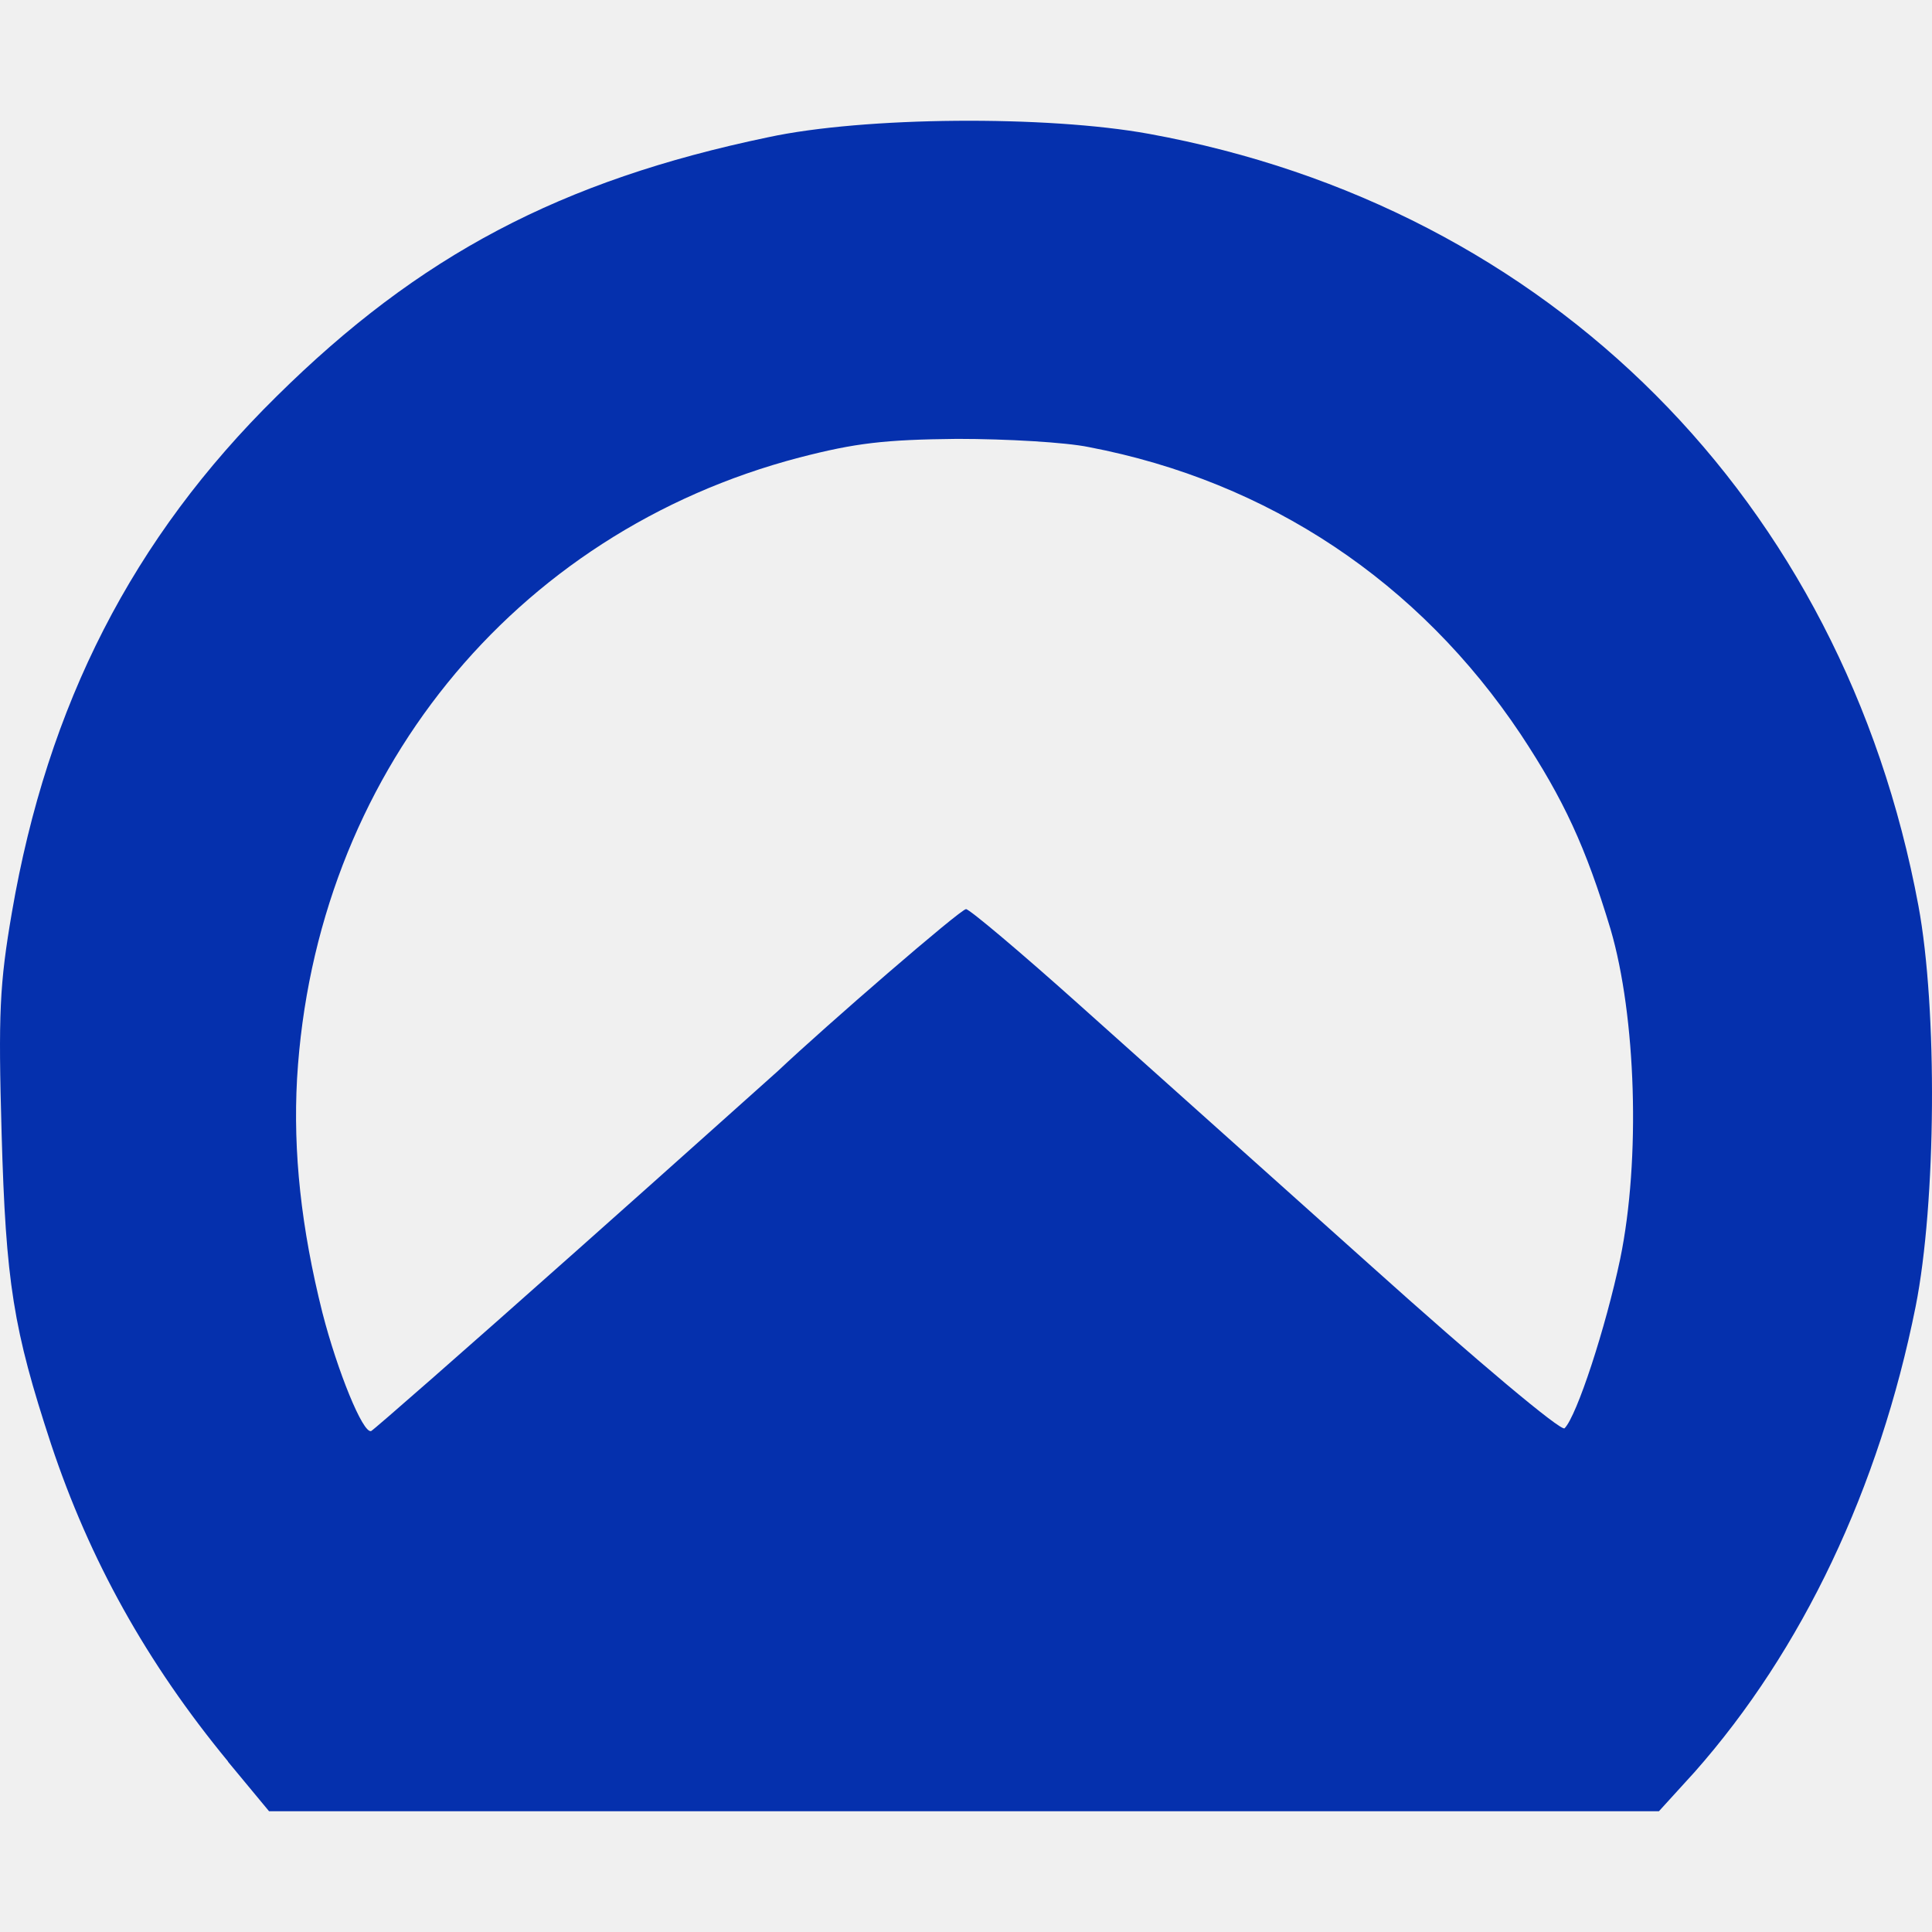
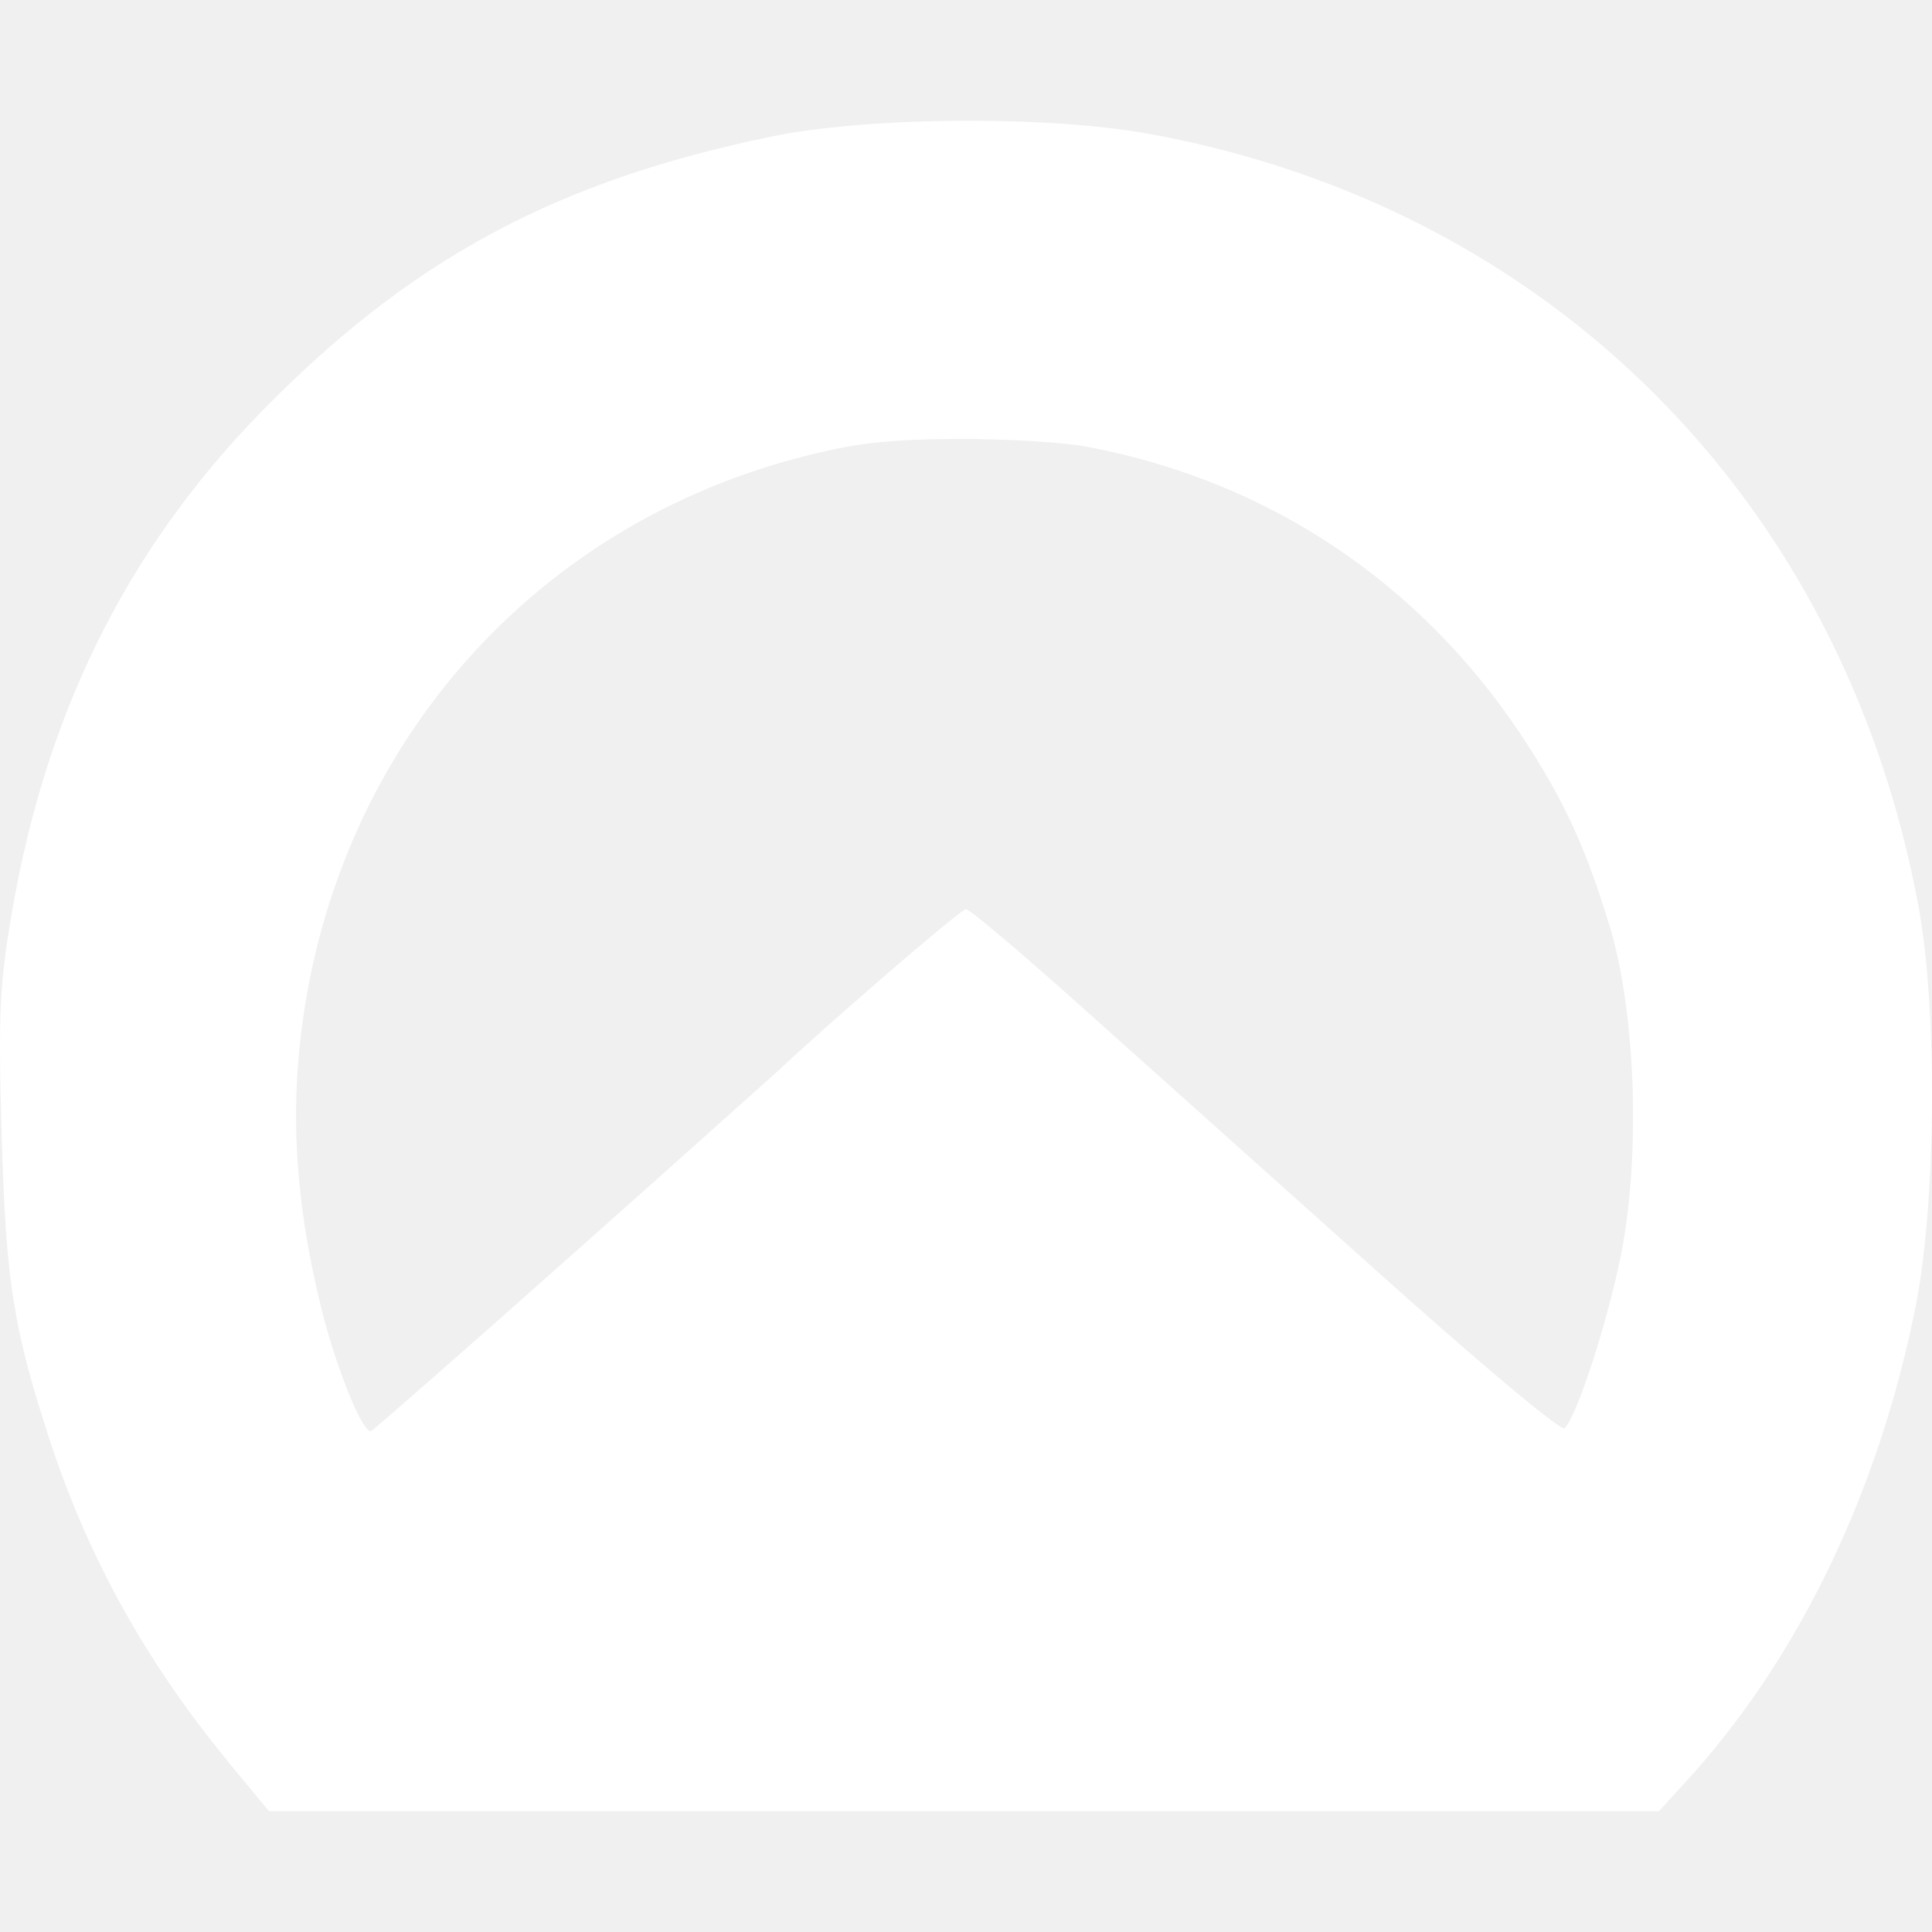
- <svg xmlns="http://www.w3.org/2000/svg" width="1em" height="1em" viewBox="0 0 160 160" fill="#0530AD">
+ <svg xmlns="http://www.w3.org/2000/svg" width="1em" height="1em" viewBox="0 0 160 160" fill="#fff">
  <path d="M18.896 145.89C12.132 137.68 7.416 129.18 4.229 119.597C1.102 110.074 0.482 106.255 0.133 93.825C-0.147 83.961 -0.037 81.505 0.982 75.581C3.939 58.359 10.983 44.556 22.923 32.808C34.693 21.17 46.403 14.955 63.618 11.366C71.571 9.652 86.698 9.542 95.16 11.086C128.352 17.13 152.621 41.419 158.875 75.01C160.464 83.56 160.354 99.589 158.645 108.199C155.628 123.256 149.264 136.658 140.341 146.752L137.384 150H22.283L18.876 145.89H18.896ZM47.492 103.809C56.474 95.83 64.087 88.983 64.427 88.692C68.353 84.984 79.544 75.29 80.003 75.29C80.283 75.29 84.49 78.829 89.325 83.159C94.101 87.439 105.072 97.243 113.594 104.881C122.287 112.69 129.281 118.564 129.571 118.284C130.59 117.261 132.978 109.954 134.177 104.26C135.885 95.99 135.485 84.132 133.377 76.944C131.329 70.158 129.511 66.218 125.934 60.805C117.521 48.205 105.072 39.875 90.185 37.028C88.256 36.627 83.361 36.346 79.274 36.346C73.249 36.407 70.861 36.687 66.205 37.89C42.446 44.105 26.08 64.354 24.601 89.324C24.262 95.429 24.941 101.694 26.7 108.711C27.948 113.562 30.057 118.745 30.736 118.514C30.966 118.404 38.519 111.788 47.502 103.799L47.492 103.809Z" />
</svg>
